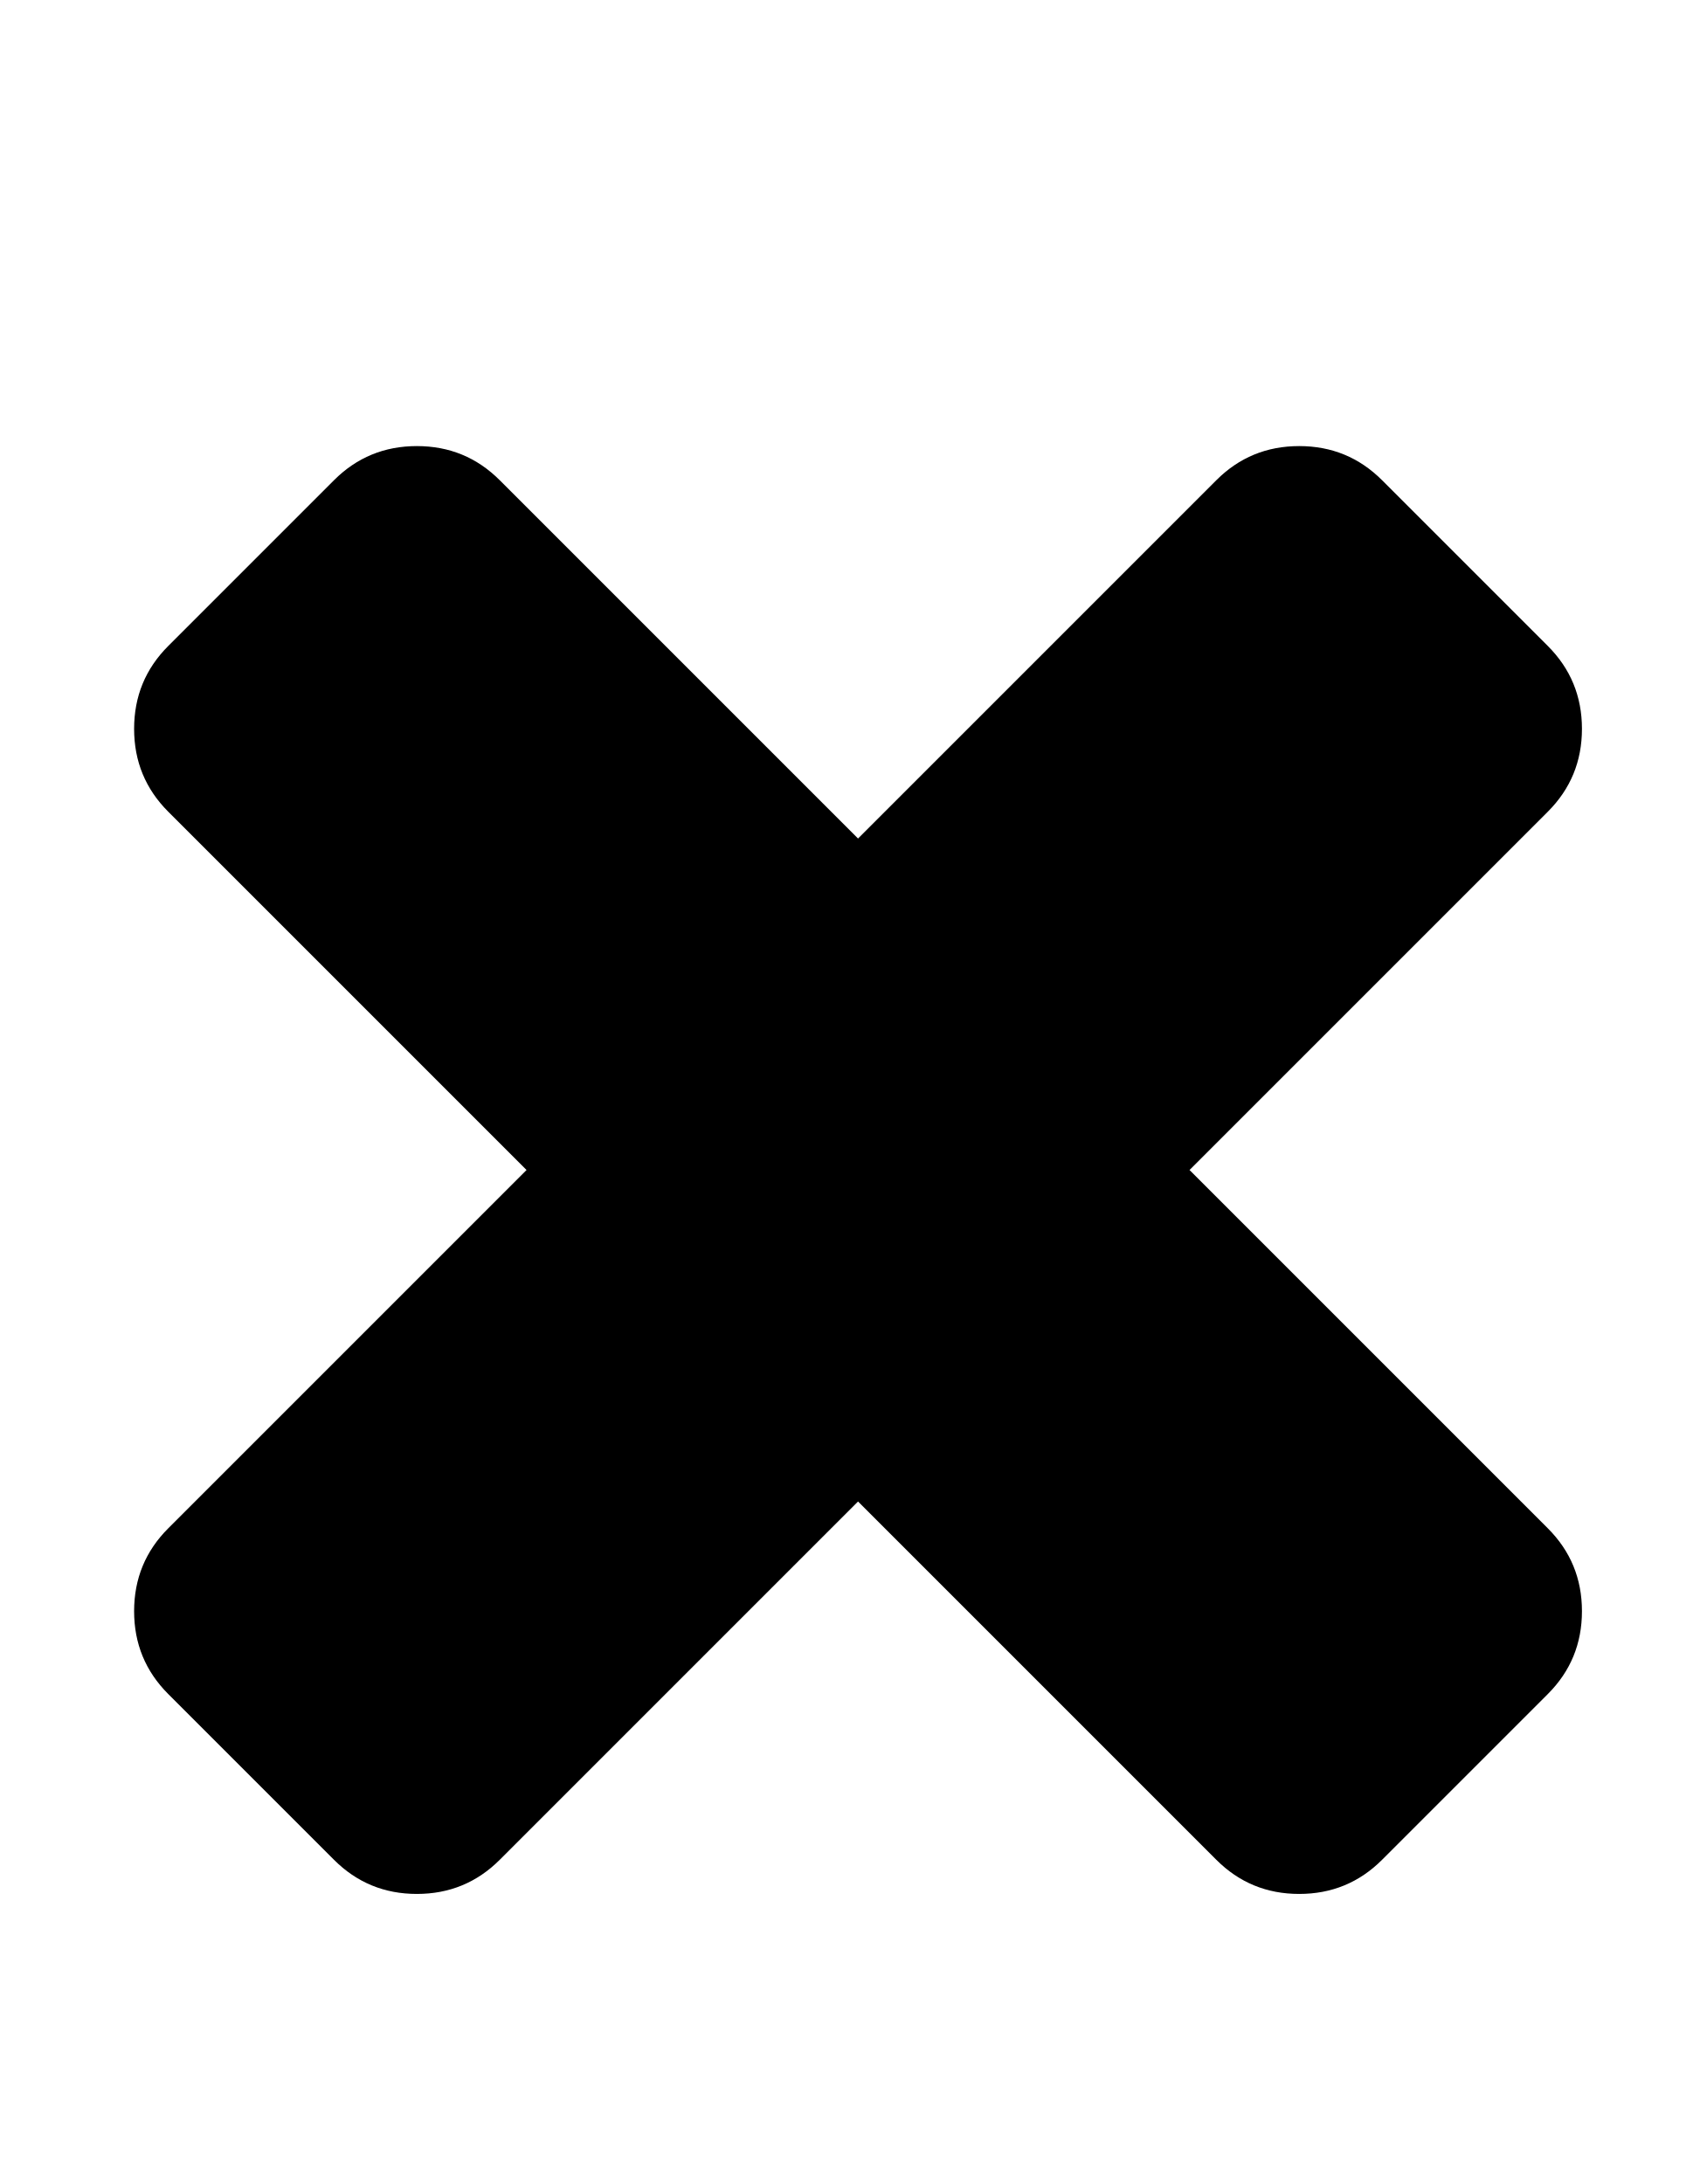
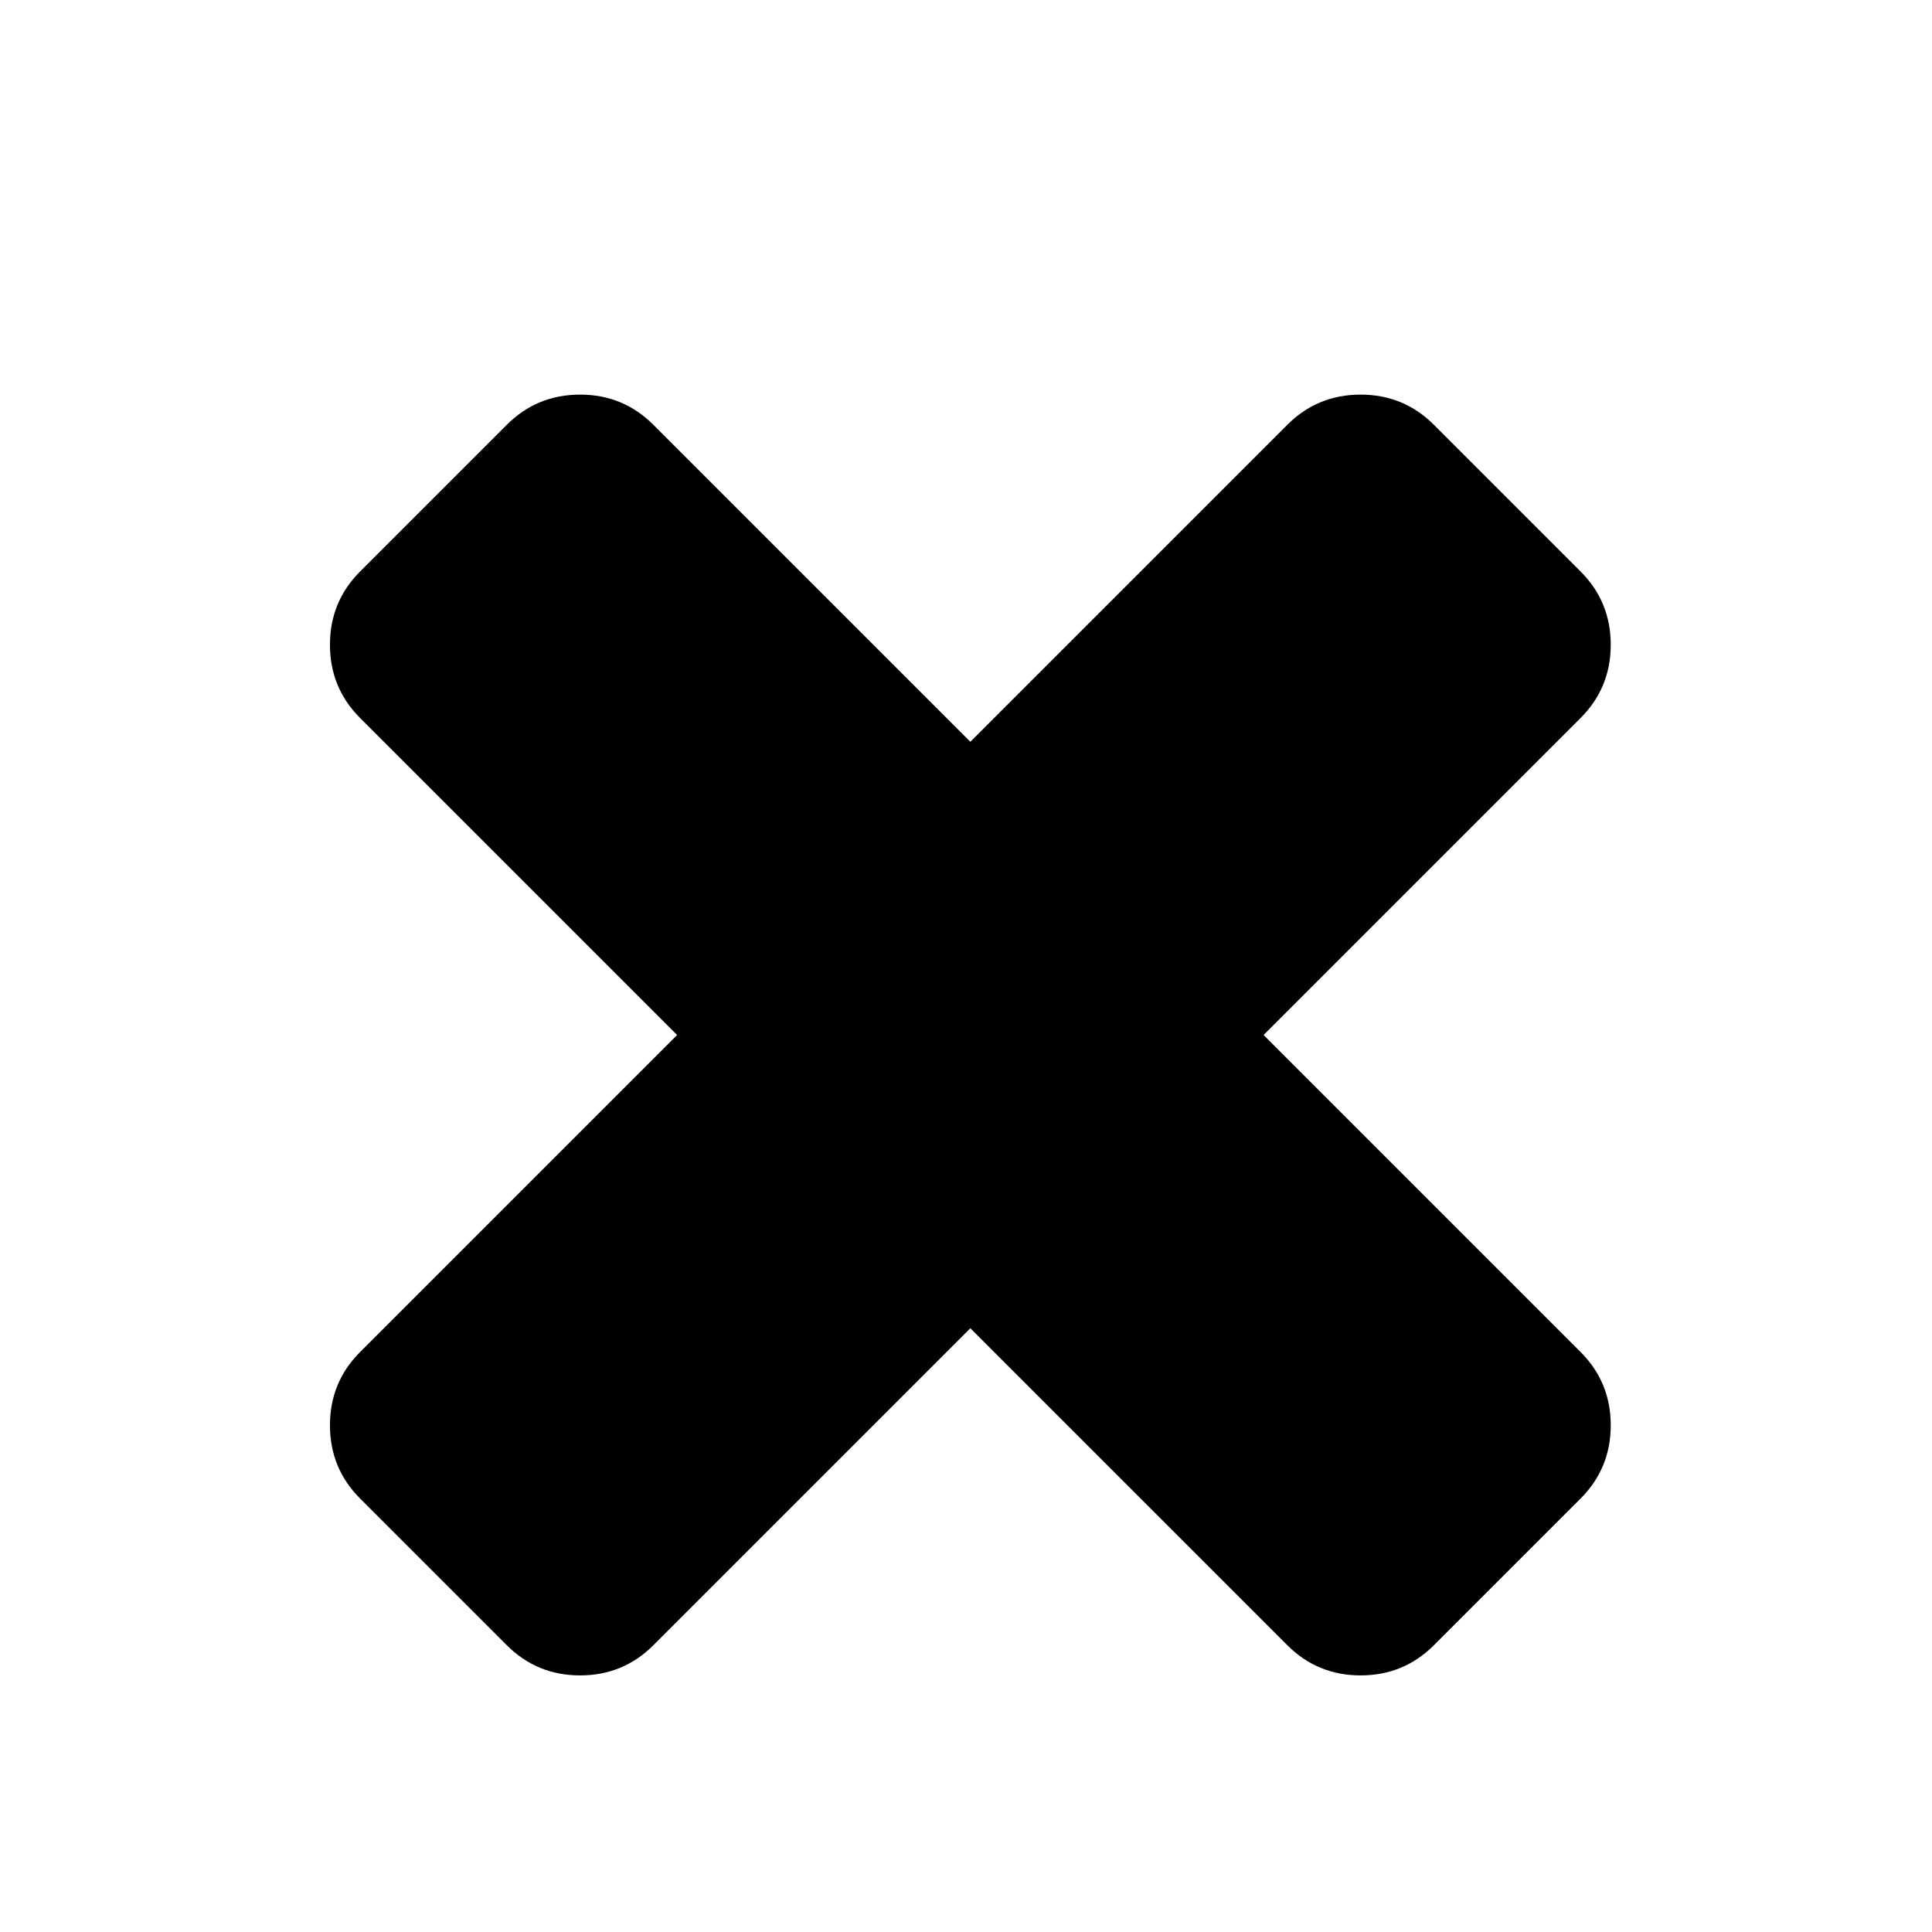
- <svg xmlns="http://www.w3.org/2000/svg" version="1.1" width="25" height="32" viewBox="0 0 25 32">
+ <svg xmlns="http://www.w3.org/2000/svg" version="1.1" width="32" height="32" viewBox="0 0 25 32">
  <path class="remove" d="M23.179 23.607q0 0.714-0.5 1.214l-2.429 2.429q-0.5 0.5-1.214 0.5t-1.214-0.5l-5.25-5.25-5.25 5.25q-0.5 0.5-1.214 0.5t-1.214-0.5l-2.429-2.429q-0.5-0.5-0.5-1.214t0.5-1.214l5.25-5.25-5.25-5.25q-0.5-0.5-0.5-1.214t0.5-1.214l2.429-2.429q0.5-0.5 1.214-0.5t1.214 0.5l5.25 5.25 5.25-5.25q0.5-0.5 1.214-0.5t1.214 0.5l2.429 2.429q0.5 0.5 0.5 1.214t-0.5 1.214l-5.25 5.25 5.25 5.25q0.5 0.5 0.5 1.214z" fill="#000000" />
</svg>
